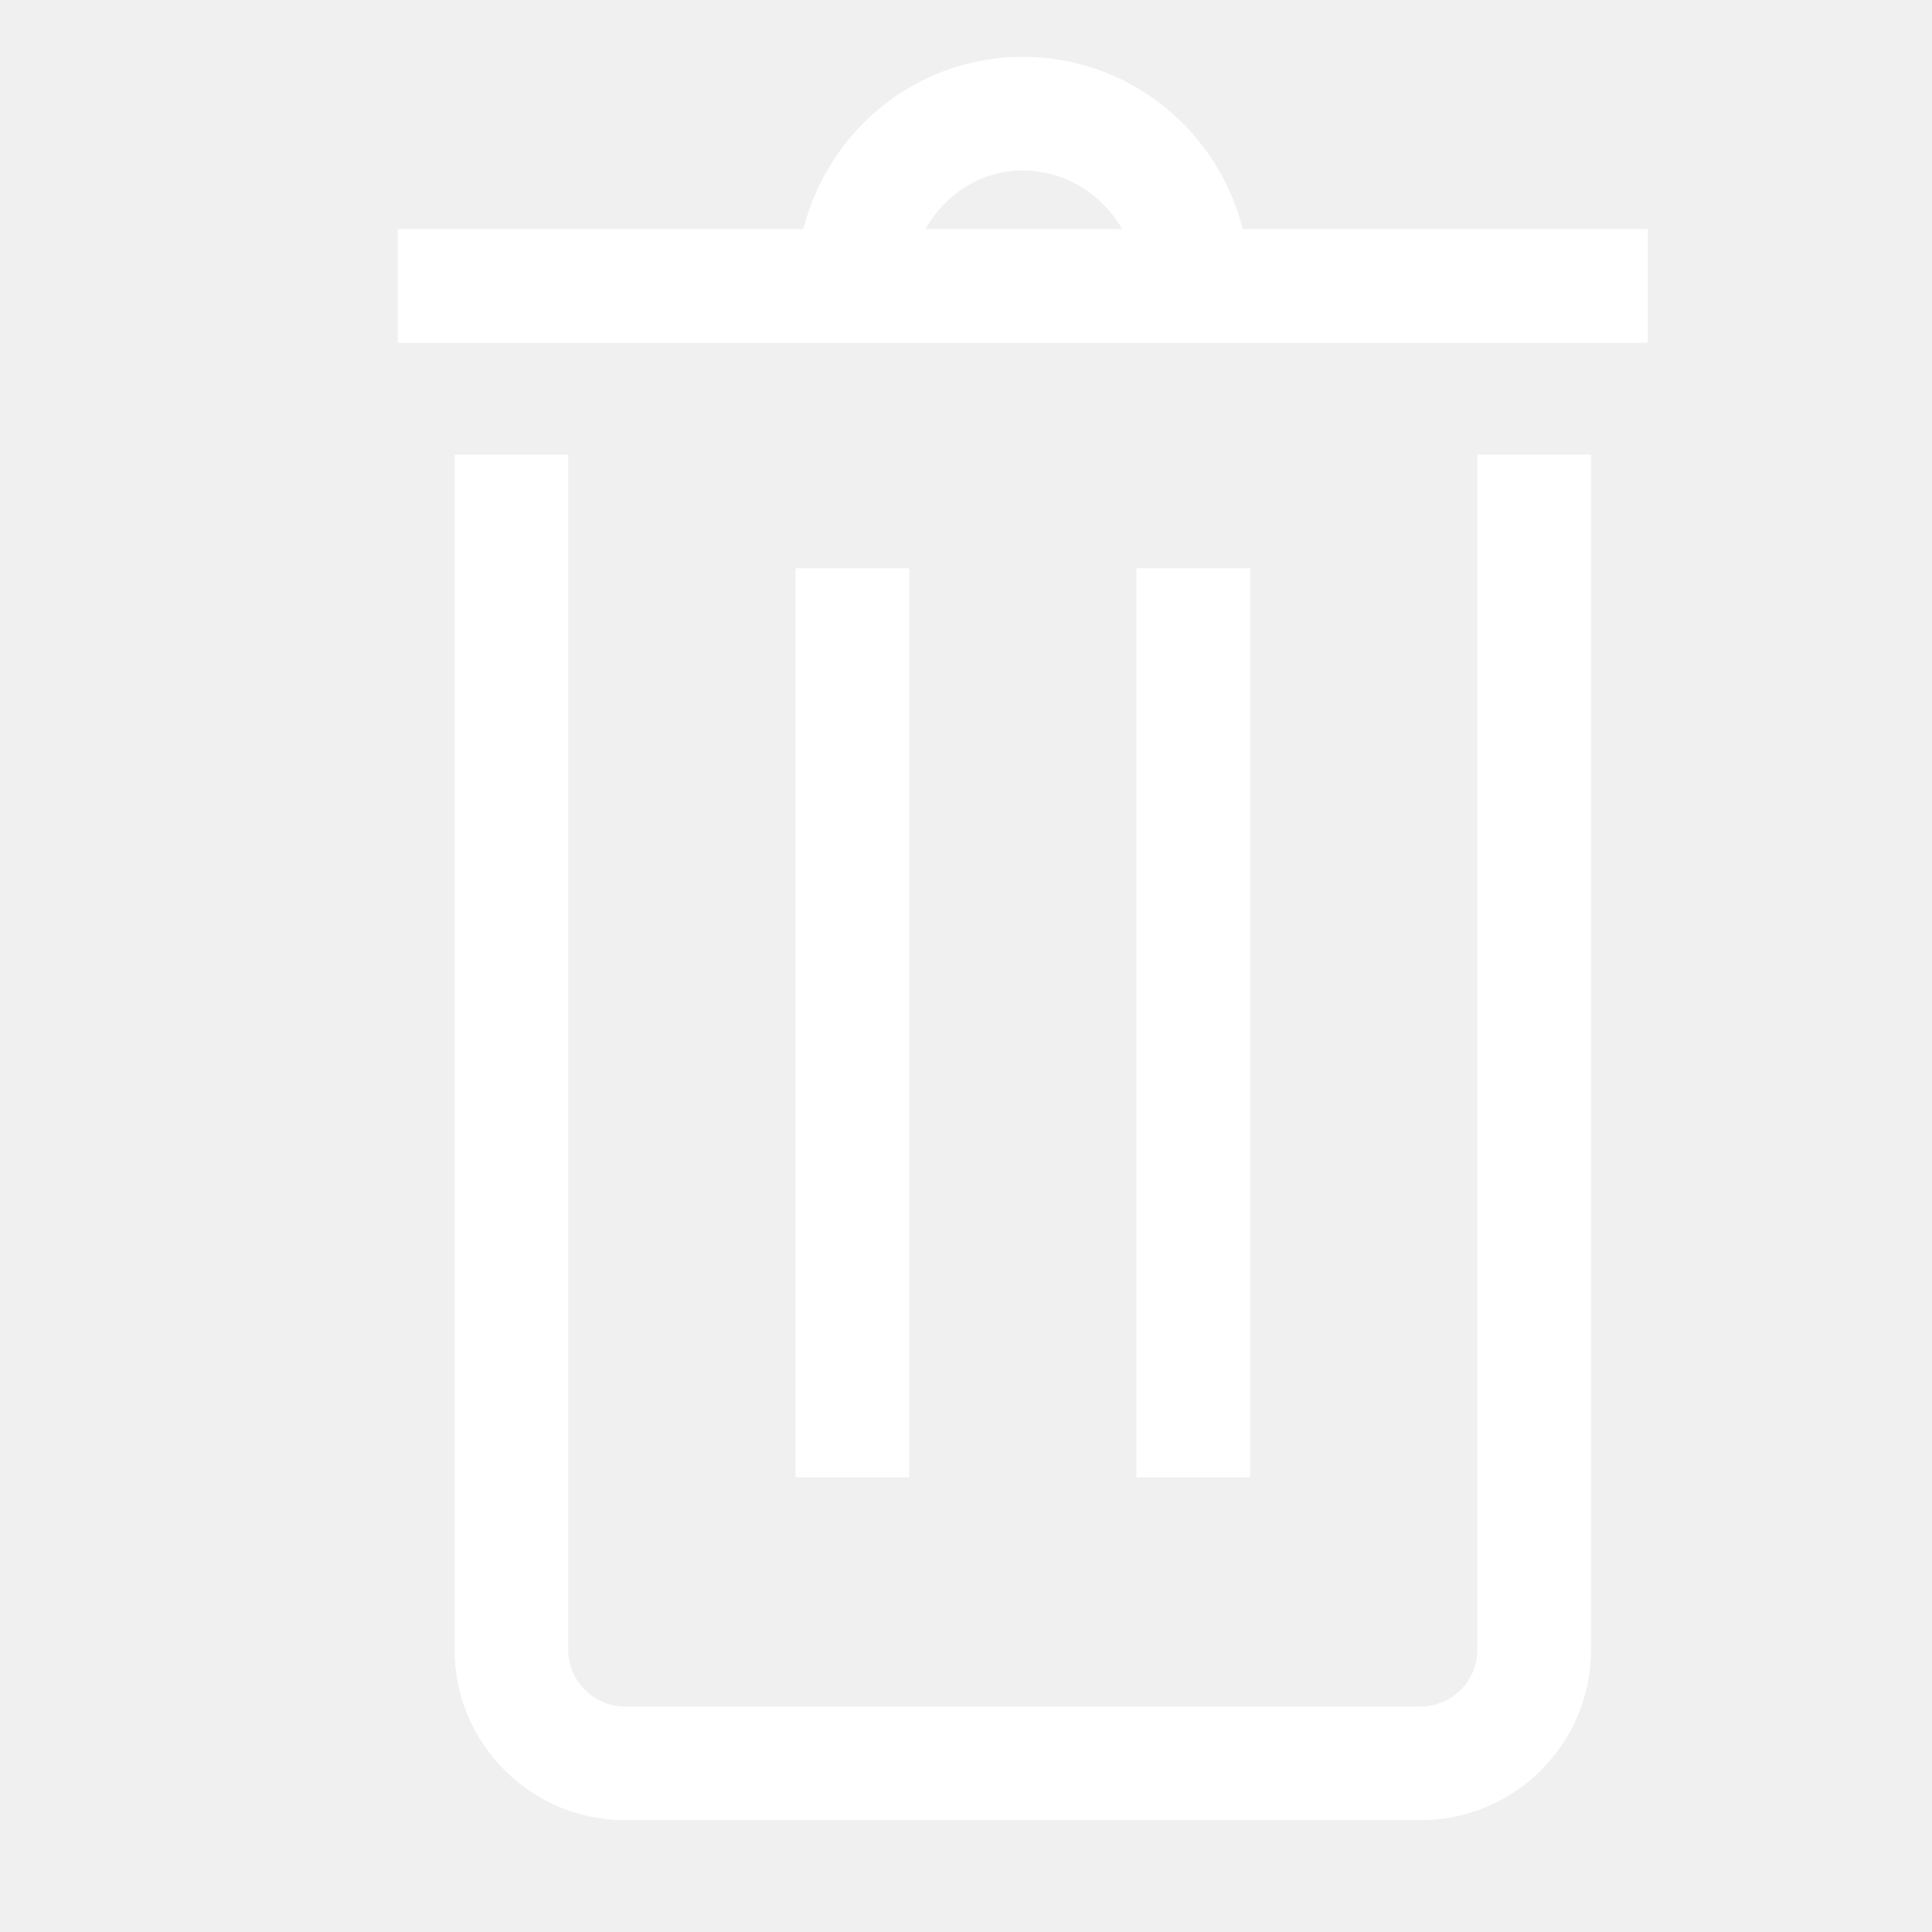
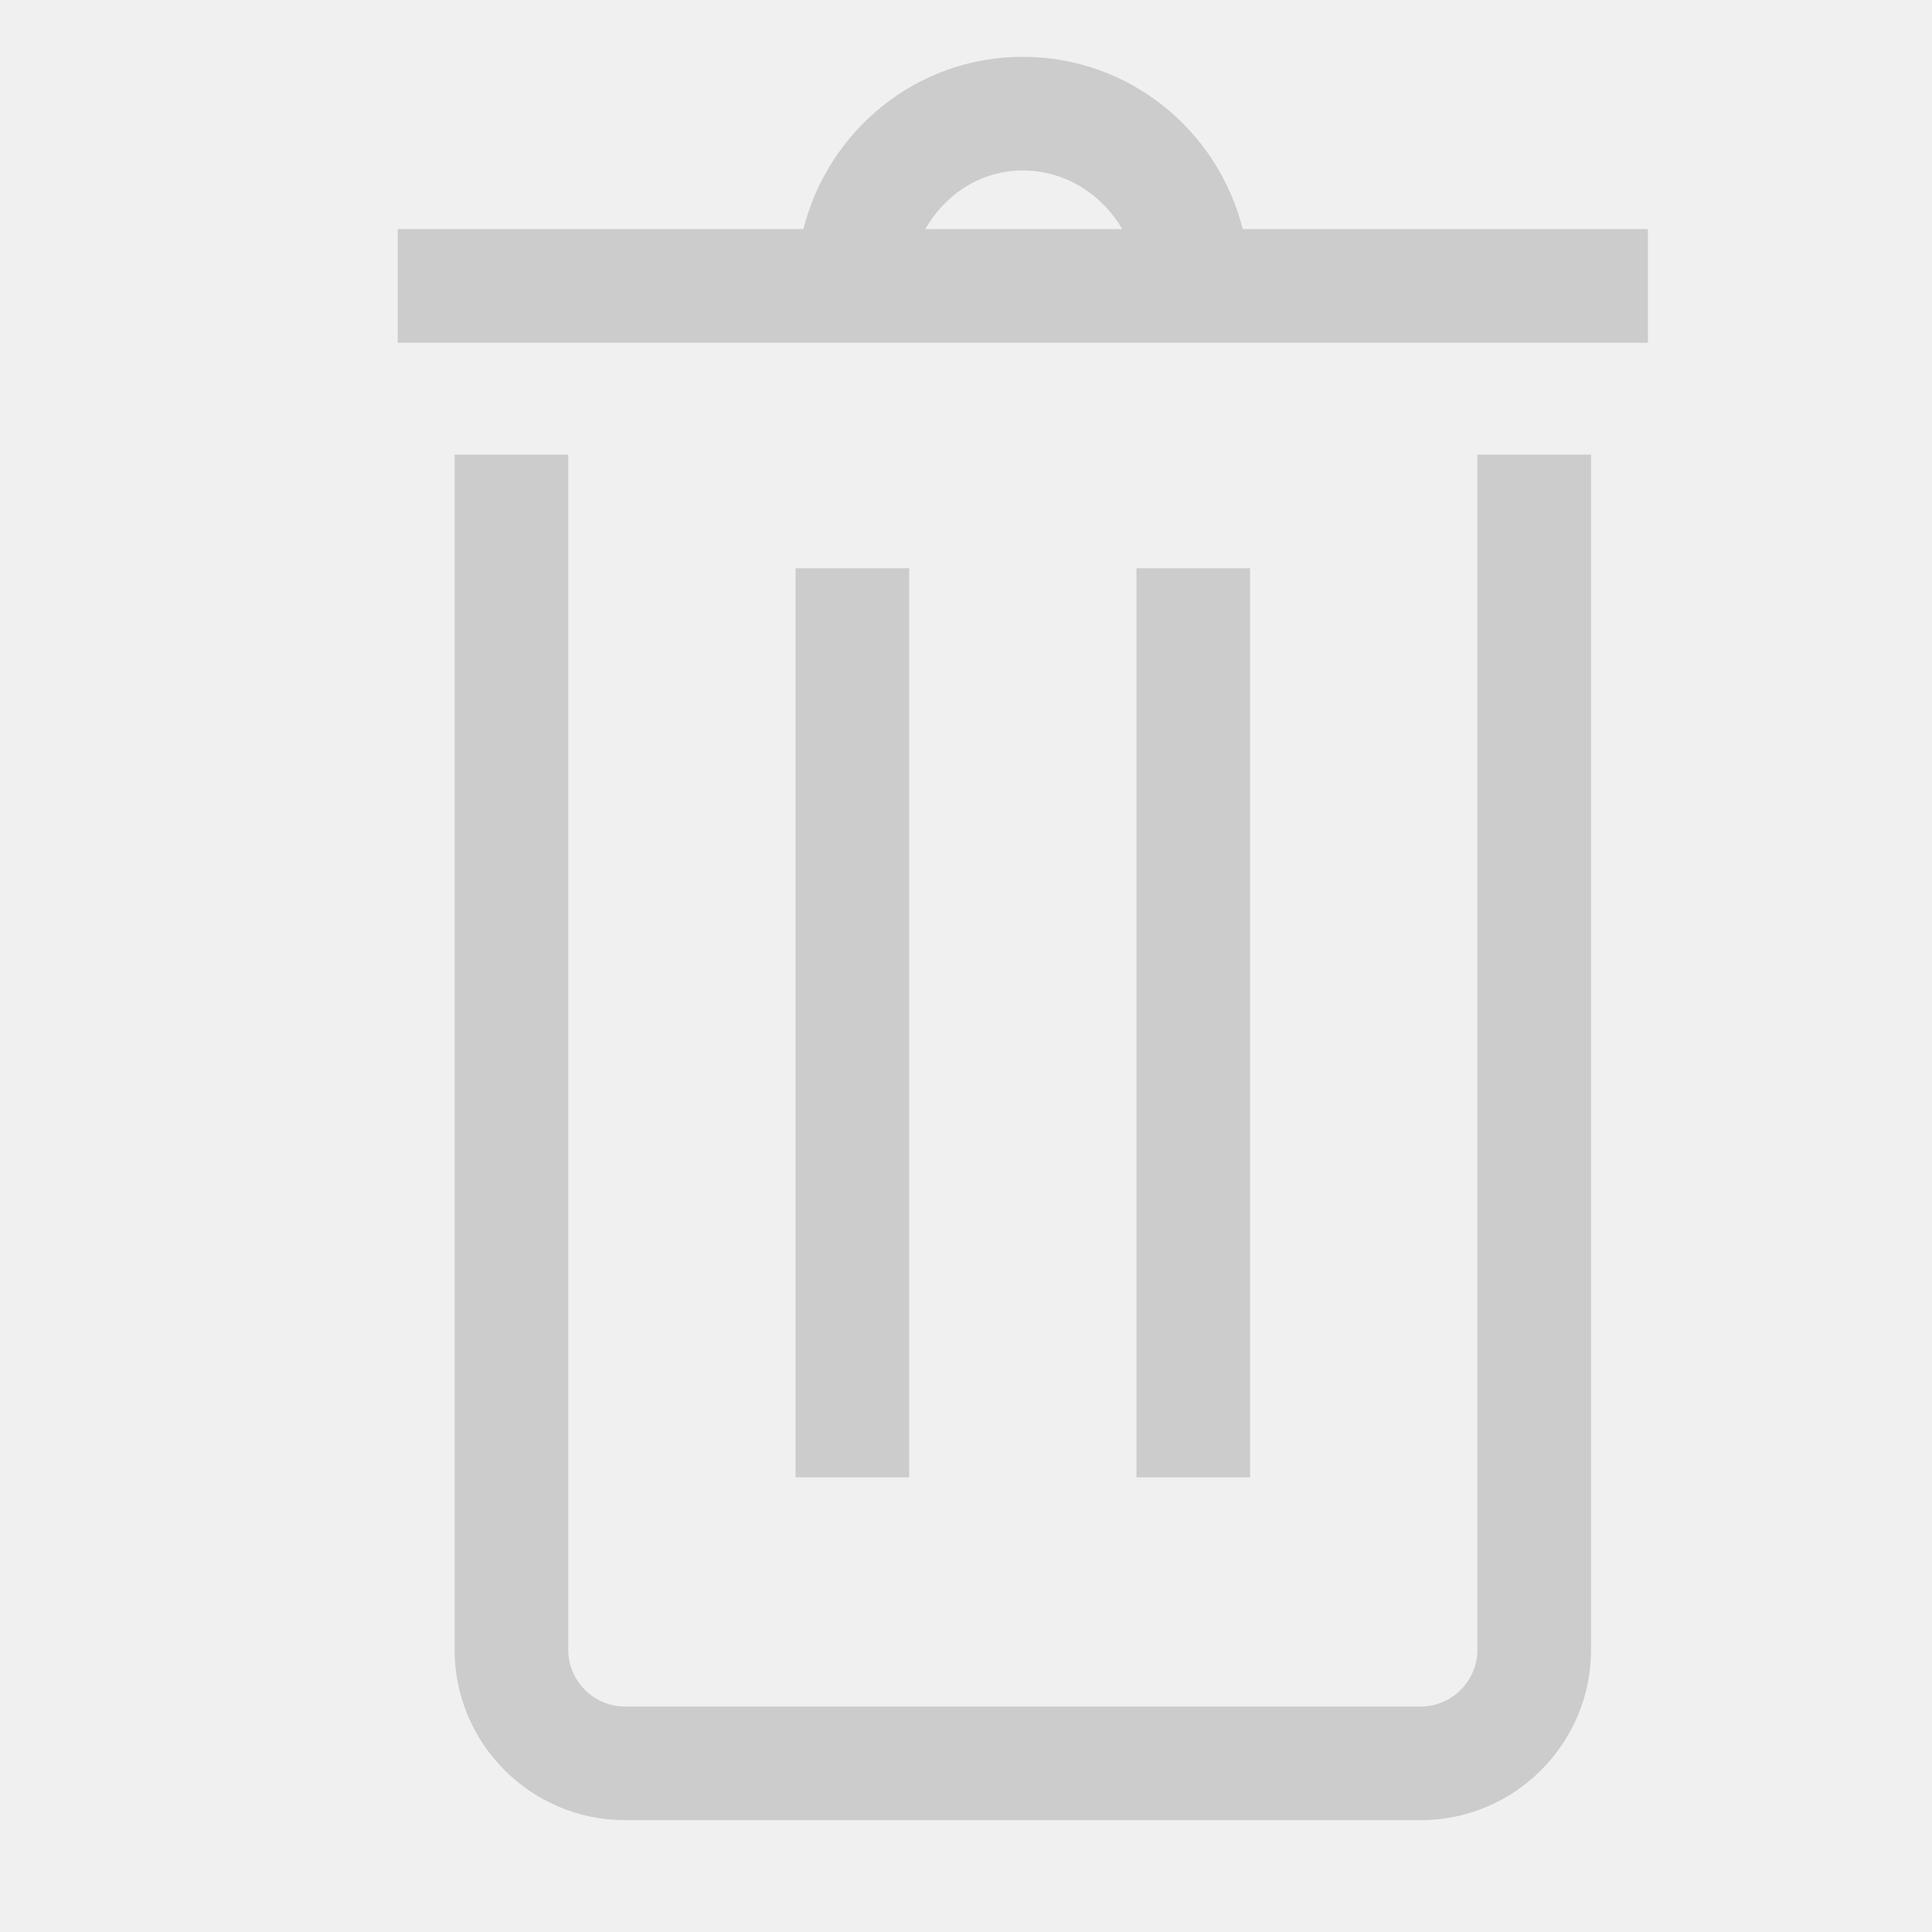
<svg xmlns="http://www.w3.org/2000/svg" version="1.1" width="17" height="17" viewBox="0 0 17 17">
  <g>
</g>
-   <path d="M10.935 2.016c-0.218-0.869-0.999-1.516-1.935-1.516-0.932 0-1.71 0.643-1.931 1.516h-3.569v1h11v-1h-3.565zM9 1.5c0.382 0 0.705 0.221 0.875 0.516h-1.733c0.172-0.303 0.485-0.516 0.858-0.516zM13 4h1v10.516c0 0.827-0.673 1.5-1.5 1.5h-7c-0.827 0-1.5-0.673-1.5-1.5v-10.516h1v10.516c0 0.275 0.224 0.5 0.5 0.5h7c0.276 0 0.5-0.225 0.5-0.5v-10.516zM8 5v8h-1v-8h1zM11 5v8h-1v-8h1z" fill="#ffffff" />
+   <path d="M10.935 2.016c-0.218-0.869-0.999-1.516-1.935-1.516-0.932 0-1.71 0.643-1.931 1.516h-3.569v1h11v-1h-3.565zM9 1.5c0.382 0 0.705 0.221 0.875 0.516h-1.733c0.172-0.303 0.485-0.516 0.858-0.516zM13 4h1v10.516c0 0.827-0.673 1.5-1.5 1.5h-7c-0.827 0-1.5-0.673-1.5-1.5v-10.516h1v10.516c0 0.275 0.224 0.5 0.5 0.5h7c0.276 0 0.5-0.225 0.5-0.5v-10.516zM8 5v8h-1v-8h1zM11 5v8h-1v-8h1z" fill="#cccccc" />
</svg>
